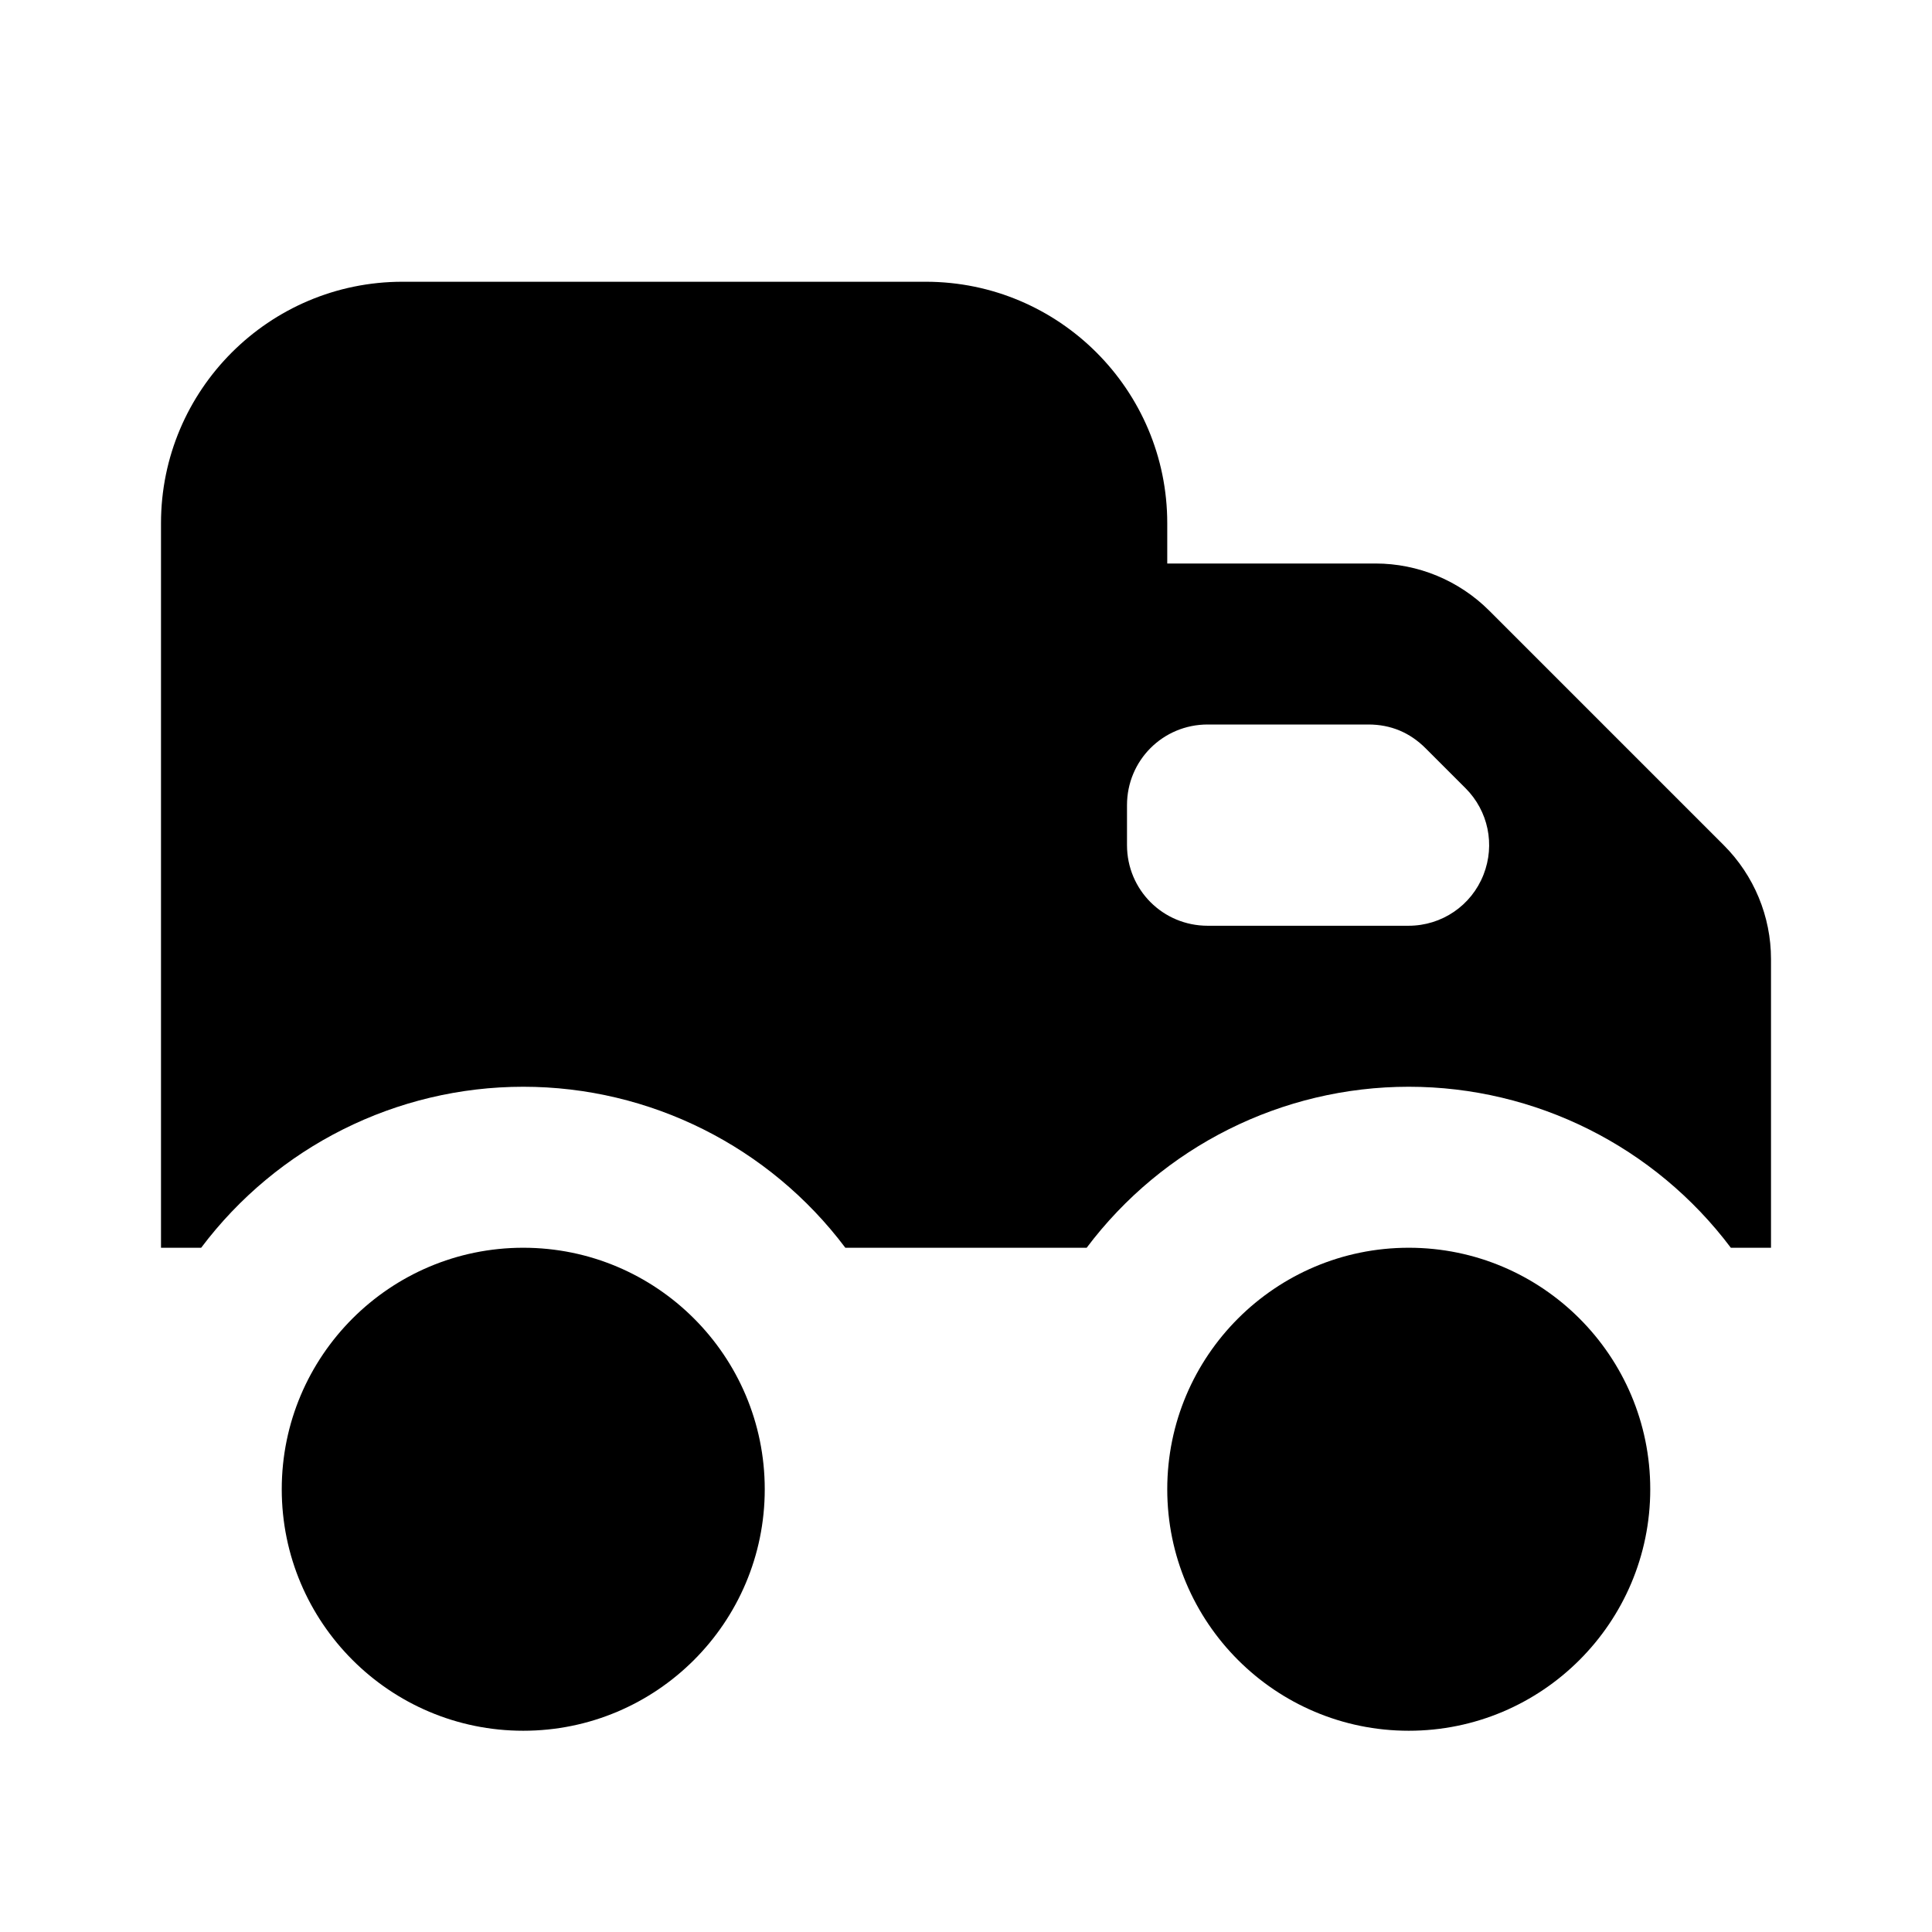
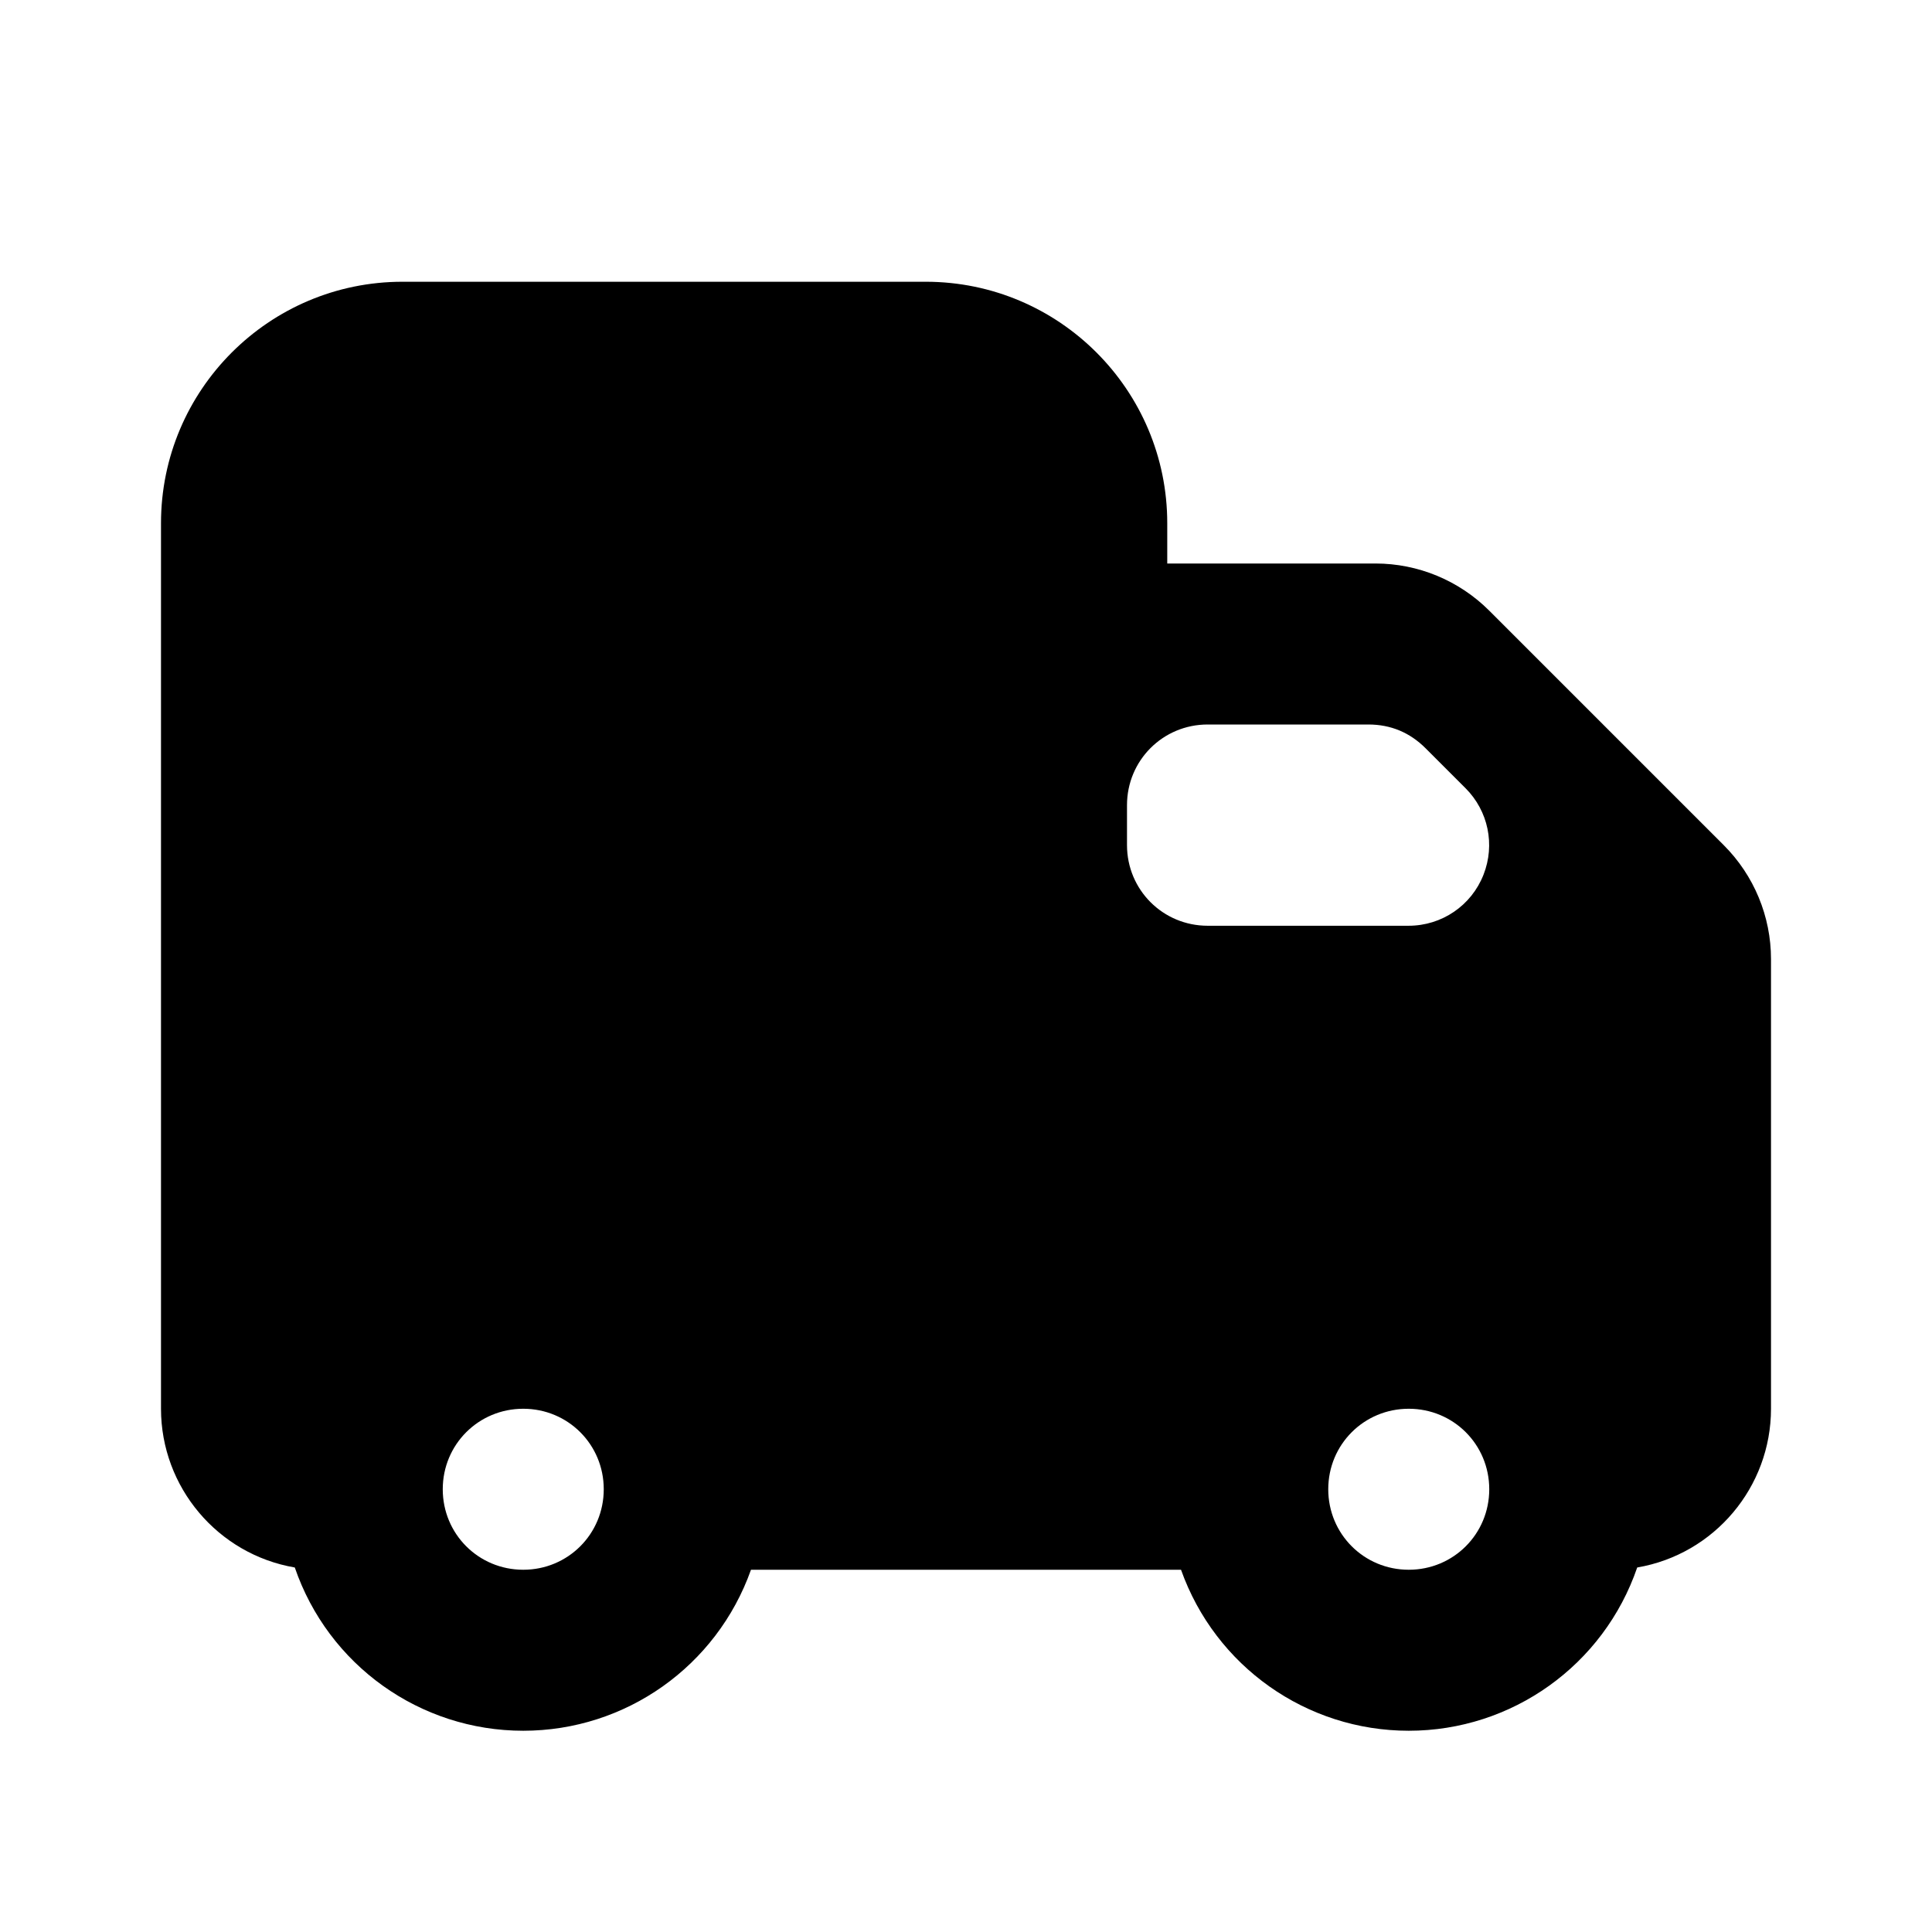
<svg xmlns="http://www.w3.org/2000/svg" width="24" height="24" viewBox="0 0 24 24" fill="none">
-   <path fill-rule="evenodd" clip-rule="evenodd" d="M2 6.5C2 4.844 3.344 3.5 5 3.5H11.5C13.156 3.5 14.5 4.844 14.5 6.5V7H17.086C17.616 7 18.125 7.211 18.5 7.586L21.414 10.5C21.789 10.875 22 11.384 22 11.914V15.5H21.501C20.556 14.243 19.075 13.5 17.5 13.5C15.925 13.5 14.444 14.243 13.499 15.5H10.501C9.556 14.243 8.075 13.5 6.5 13.5C4.925 13.5 3.444 14.243 2.499 15.5H2ZM15.002 9C14.446 9 14 9.446 14 10.002V10.498C14 11.054 14.446 11.5 15.002 11.5H17.498C17.911 11.5 18.279 11.249 18.429 10.865C18.575 10.493 18.488 10.074 18.205 9.791L17.71 9.296C17.513 9.099 17.276 9 16.998 9ZM9.5 18.5C9.5 20.156 8.156 21.5 6.5 21.5C4.844 21.5 3.5 20.156 3.5 18.5C3.5 16.844 4.844 15.5 6.5 15.5C8.156 15.5 9.5 16.844 9.5 18.5ZM20.5 18.5C20.5 20.156 19.156 21.5 17.5 21.5C15.844 21.5 14.5 20.156 14.5 18.5C14.5 16.844 15.844 15.5 17.5 15.5C19.156 15.5 20.5 16.844 20.5 18.5Z" fill="black" />
+   <path fill-rule="evenodd" clip-rule="evenodd" d="M2 6.5C2 4.844 3.344 3.5 5 3.5H11.5C13.156 3.5 14.5 4.844 14.5 6.5V7H17.086C17.616 7 18.125 7.211 18.5 7.586L21.414 10.5C21.789 10.875 22 11.384 22 11.914V17.5C22 18.473 21.297 19.308 20.338 19.472C19.922 20.685 18.783 21.5 17.5 21.5C16.228 21.5 15.097 20.699 14.671 19.5H9.329C8.903 20.699 7.772 21.5 6.5 21.5C5.217 21.5 4.078 20.685 3.662 19.472C2.704 19.308 2 18.473 2 17.5ZM15.002 9C14.446 9 14 9.446 14 10.002V10.498C14 11.054 14.446 11.5 15.002 11.5H17.498C17.911 11.5 18.279 11.249 18.429 10.865C18.575 10.493 18.488 10.074 18.205 9.791L17.71 9.296C17.513 9.099 17.276 9 16.998 9ZM7.5 18.5C7.5 17.944 7.056 17.5 6.5 17.5C5.944 17.5 5.5 17.944 5.5 18.5C5.5 19.056 5.944 19.5 6.5 19.5C7.056 19.5 7.5 19.056 7.5 18.5ZM18.5 18.5C18.5 17.944 18.056 17.5 17.5 17.5C16.944 17.5 16.5 17.944 16.5 18.5C16.5 19.056 16.944 19.5 17.5 19.5C18.056 19.5 18.5 19.056 18.5 18.5Z" fill="black" />
</svg>
